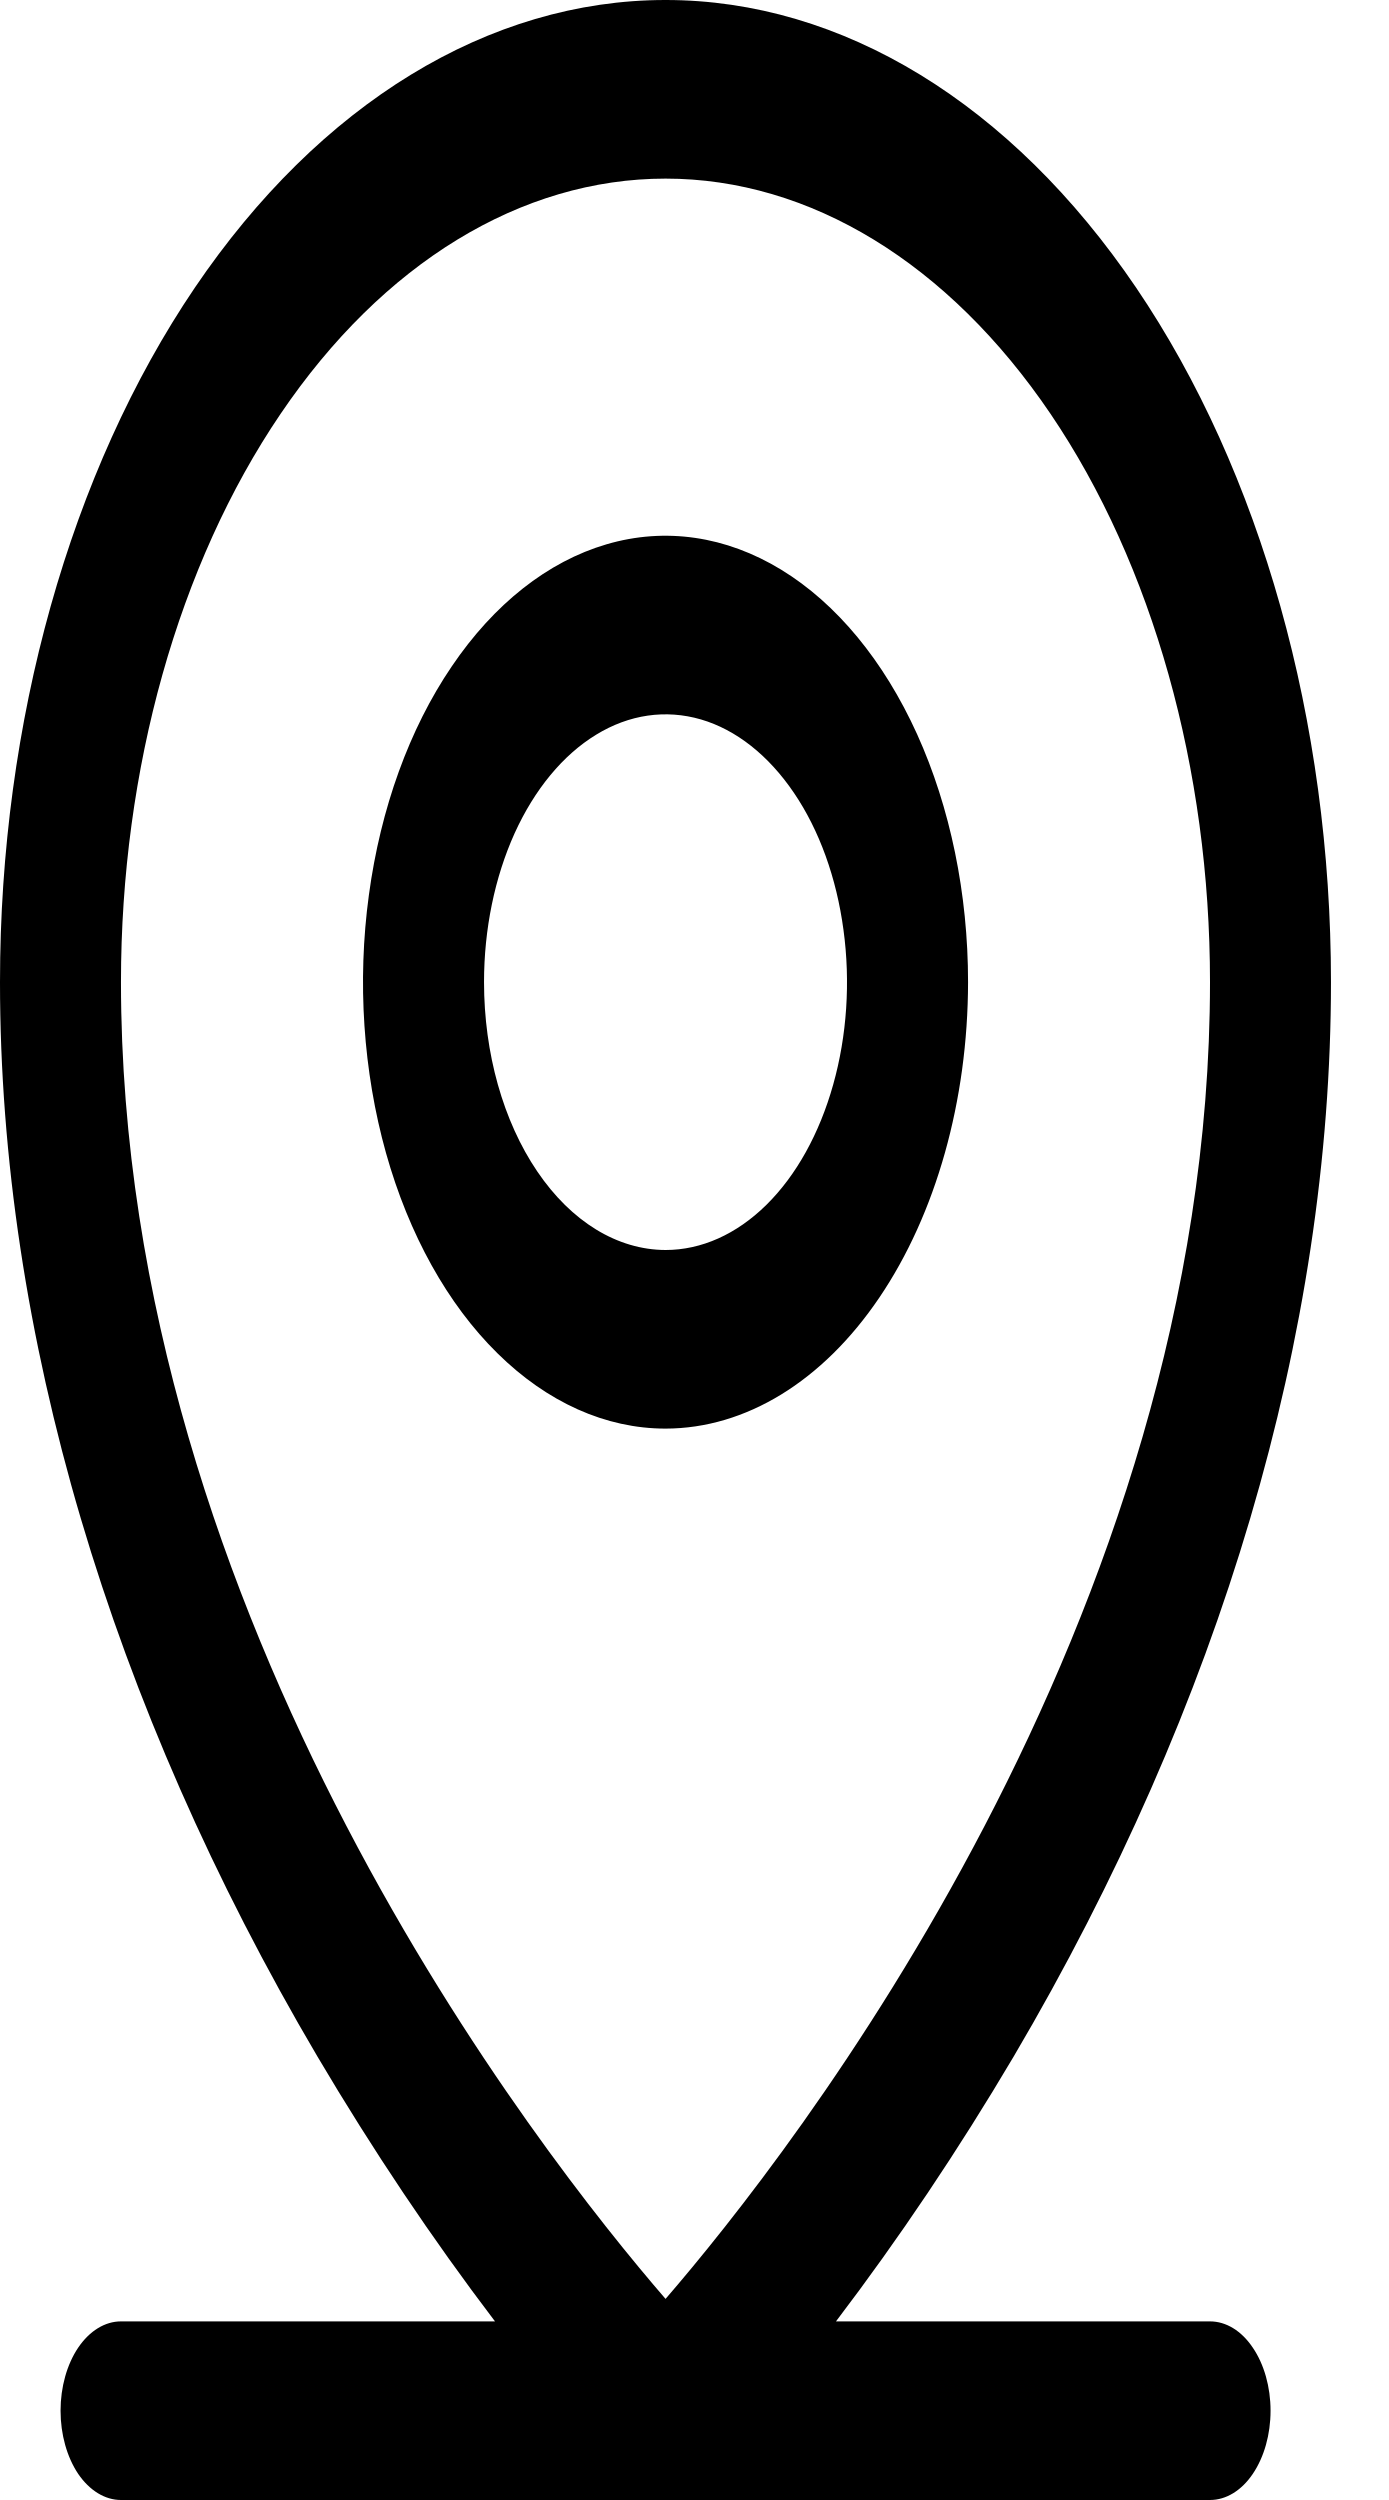
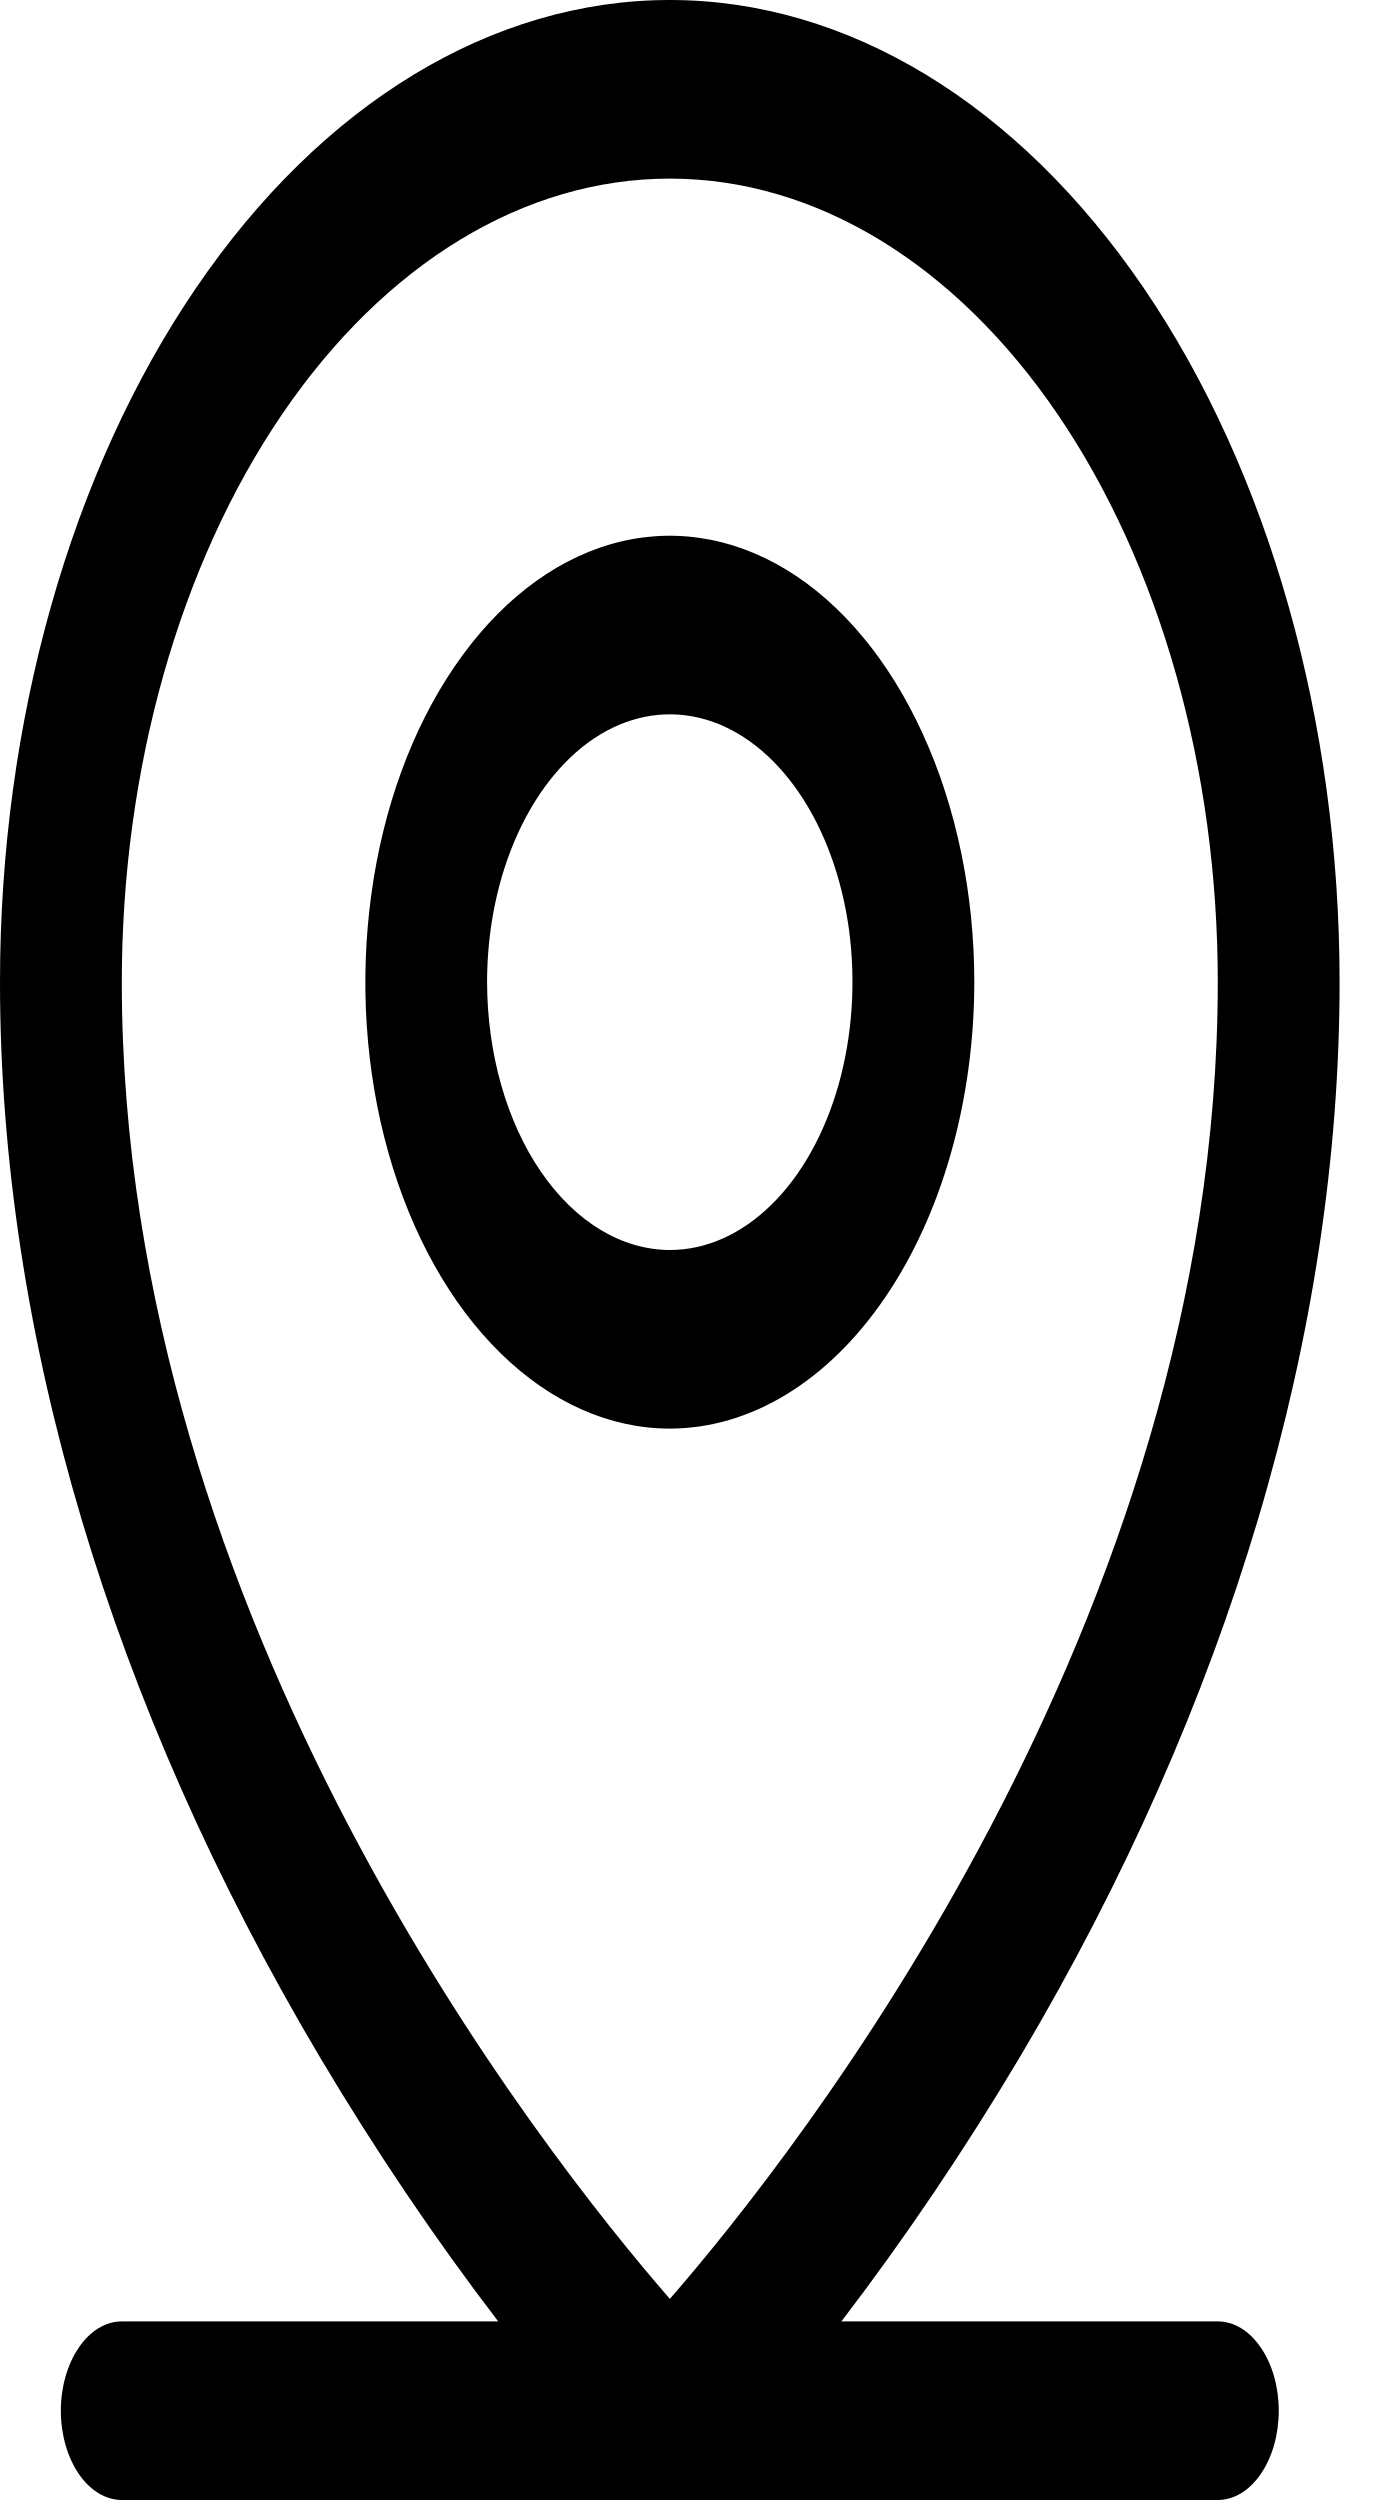
<svg xmlns="http://www.w3.org/2000/svg" width="10" height="18" viewBox="0 0 10 18" fill="none">
-   <path d="M8.712 16.714H6.019C6.472 16.118 6.9 15.481 7.299 14.806C8.793 12.269 9.583 9.594 9.583 7.071C9.583 5.196 9.079 3.397 8.18 2.071C7.281 0.745 6.063 0 4.792 0C3.521 0 2.302 0.745 1.403 2.071C0.505 3.397 0 5.196 0 7.071C0 9.594 0.79 12.269 2.285 14.806C2.684 15.481 3.111 16.118 3.564 16.714H0.871C0.756 16.714 0.645 16.782 0.563 16.903C0.482 17.023 0.436 17.187 0.436 17.357C0.436 17.528 0.482 17.691 0.563 17.812C0.645 17.932 0.756 18 0.871 18H8.712C8.828 18 8.939 17.932 9.02 17.812C9.102 17.691 9.148 17.528 9.148 17.357C9.148 17.187 9.102 17.023 9.02 16.903C8.939 16.782 8.828 16.714 8.712 16.714ZM0.871 7.071C0.871 5.537 1.284 4.065 2.02 2.98C2.755 1.895 3.752 1.286 4.792 1.286C5.832 1.286 6.829 1.895 7.564 2.98C8.299 4.065 8.712 5.537 8.712 7.071C8.712 11.671 5.692 15.51 4.792 16.552C3.891 15.51 0.871 11.671 0.871 7.071ZM6.97 7.071C6.97 6.436 6.842 5.814 6.603 5.286C6.363 4.757 6.023 4.345 5.625 4.102C5.227 3.859 4.789 3.795 4.367 3.919C3.944 4.043 3.556 4.349 3.252 4.799C2.947 5.248 2.74 5.821 2.656 6.444C2.571 7.068 2.615 7.714 2.779 8.301C2.944 8.889 3.223 9.391 3.582 9.744C3.94 10.097 4.361 10.286 4.792 10.286C5.369 10.285 5.923 9.946 6.331 9.343C6.739 8.741 6.969 7.924 6.97 7.071ZM3.485 7.071C3.485 6.69 3.562 6.317 3.705 6C3.849 5.683 4.053 5.436 4.292 5.29C4.53 5.144 4.793 5.106 5.047 5.18C5.3 5.254 5.533 5.438 5.716 5.708C5.899 5.977 6.023 6.321 6.073 6.695C6.124 7.069 6.098 7.457 5.999 7.809C5.9 8.162 5.733 8.463 5.518 8.675C5.303 8.887 5.05 9 4.792 9C4.445 8.999 4.113 8.796 3.868 8.434C3.623 8.073 3.485 7.583 3.485 7.071Z" fill="black" />
+   <path d="M8.768 16.714H6.058C6.514 16.118 6.944 15.481 7.346 14.806C8.85 12.269 9.645 9.594 9.645 7.071C9.645 5.196 9.137 3.397 8.233 2.071C7.328 0.745 6.102 0 4.823 0C3.544 0 2.317 0.745 1.413 2.071C0.508 3.397 0 5.196 0 7.071C0 9.594 0.795 12.269 2.3 14.806C2.701 15.481 3.131 16.118 3.587 16.714H0.877C0.761 16.714 0.649 16.782 0.567 16.903C0.485 17.023 0.438 17.187 0.438 17.357C0.438 17.528 0.485 17.691 0.567 17.812C0.649 17.932 0.761 18 0.877 18H8.768C8.885 18 8.996 17.932 9.078 17.812C9.161 17.691 9.207 17.528 9.207 17.357C9.207 17.187 9.161 17.023 9.078 16.903C8.996 16.782 8.885 16.714 8.768 16.714ZM0.877 7.071C0.877 5.537 1.293 4.065 2.033 2.98C2.773 1.895 3.776 1.286 4.823 1.286C5.869 1.286 6.873 1.895 7.613 2.98C8.353 4.065 8.768 5.537 8.768 7.071C8.768 11.671 5.729 15.51 4.823 16.552C3.917 15.51 0.877 11.671 0.877 7.071ZM7.015 7.071C7.015 6.436 6.886 5.814 6.645 5.286C6.404 4.757 6.062 4.345 5.662 4.102C5.261 3.859 4.82 3.795 4.395 3.919C3.97 4.043 3.579 4.349 3.273 4.799C2.966 5.248 2.757 5.821 2.673 6.444C2.588 7.068 2.631 7.714 2.797 8.301C2.963 8.889 3.244 9.391 3.605 9.744C3.965 10.097 4.389 10.286 4.823 10.286C5.404 10.285 5.961 9.946 6.372 9.343C6.783 8.741 7.014 7.924 7.015 7.071ZM3.507 7.071C3.507 6.69 3.584 6.317 3.729 6C3.874 5.683 4.079 5.436 4.319 5.29C4.56 5.144 4.824 5.106 5.079 5.18C5.334 5.254 5.569 5.438 5.753 5.708C5.937 5.977 6.062 6.321 6.113 6.695C6.163 7.069 6.137 7.457 6.038 7.809C5.938 8.162 5.77 8.463 5.553 8.675C5.337 8.887 5.083 9 4.823 9C4.474 8.999 4.14 8.796 3.893 8.434C3.646 8.073 3.508 7.583 3.507 7.071Z" fill="black" />
</svg>
